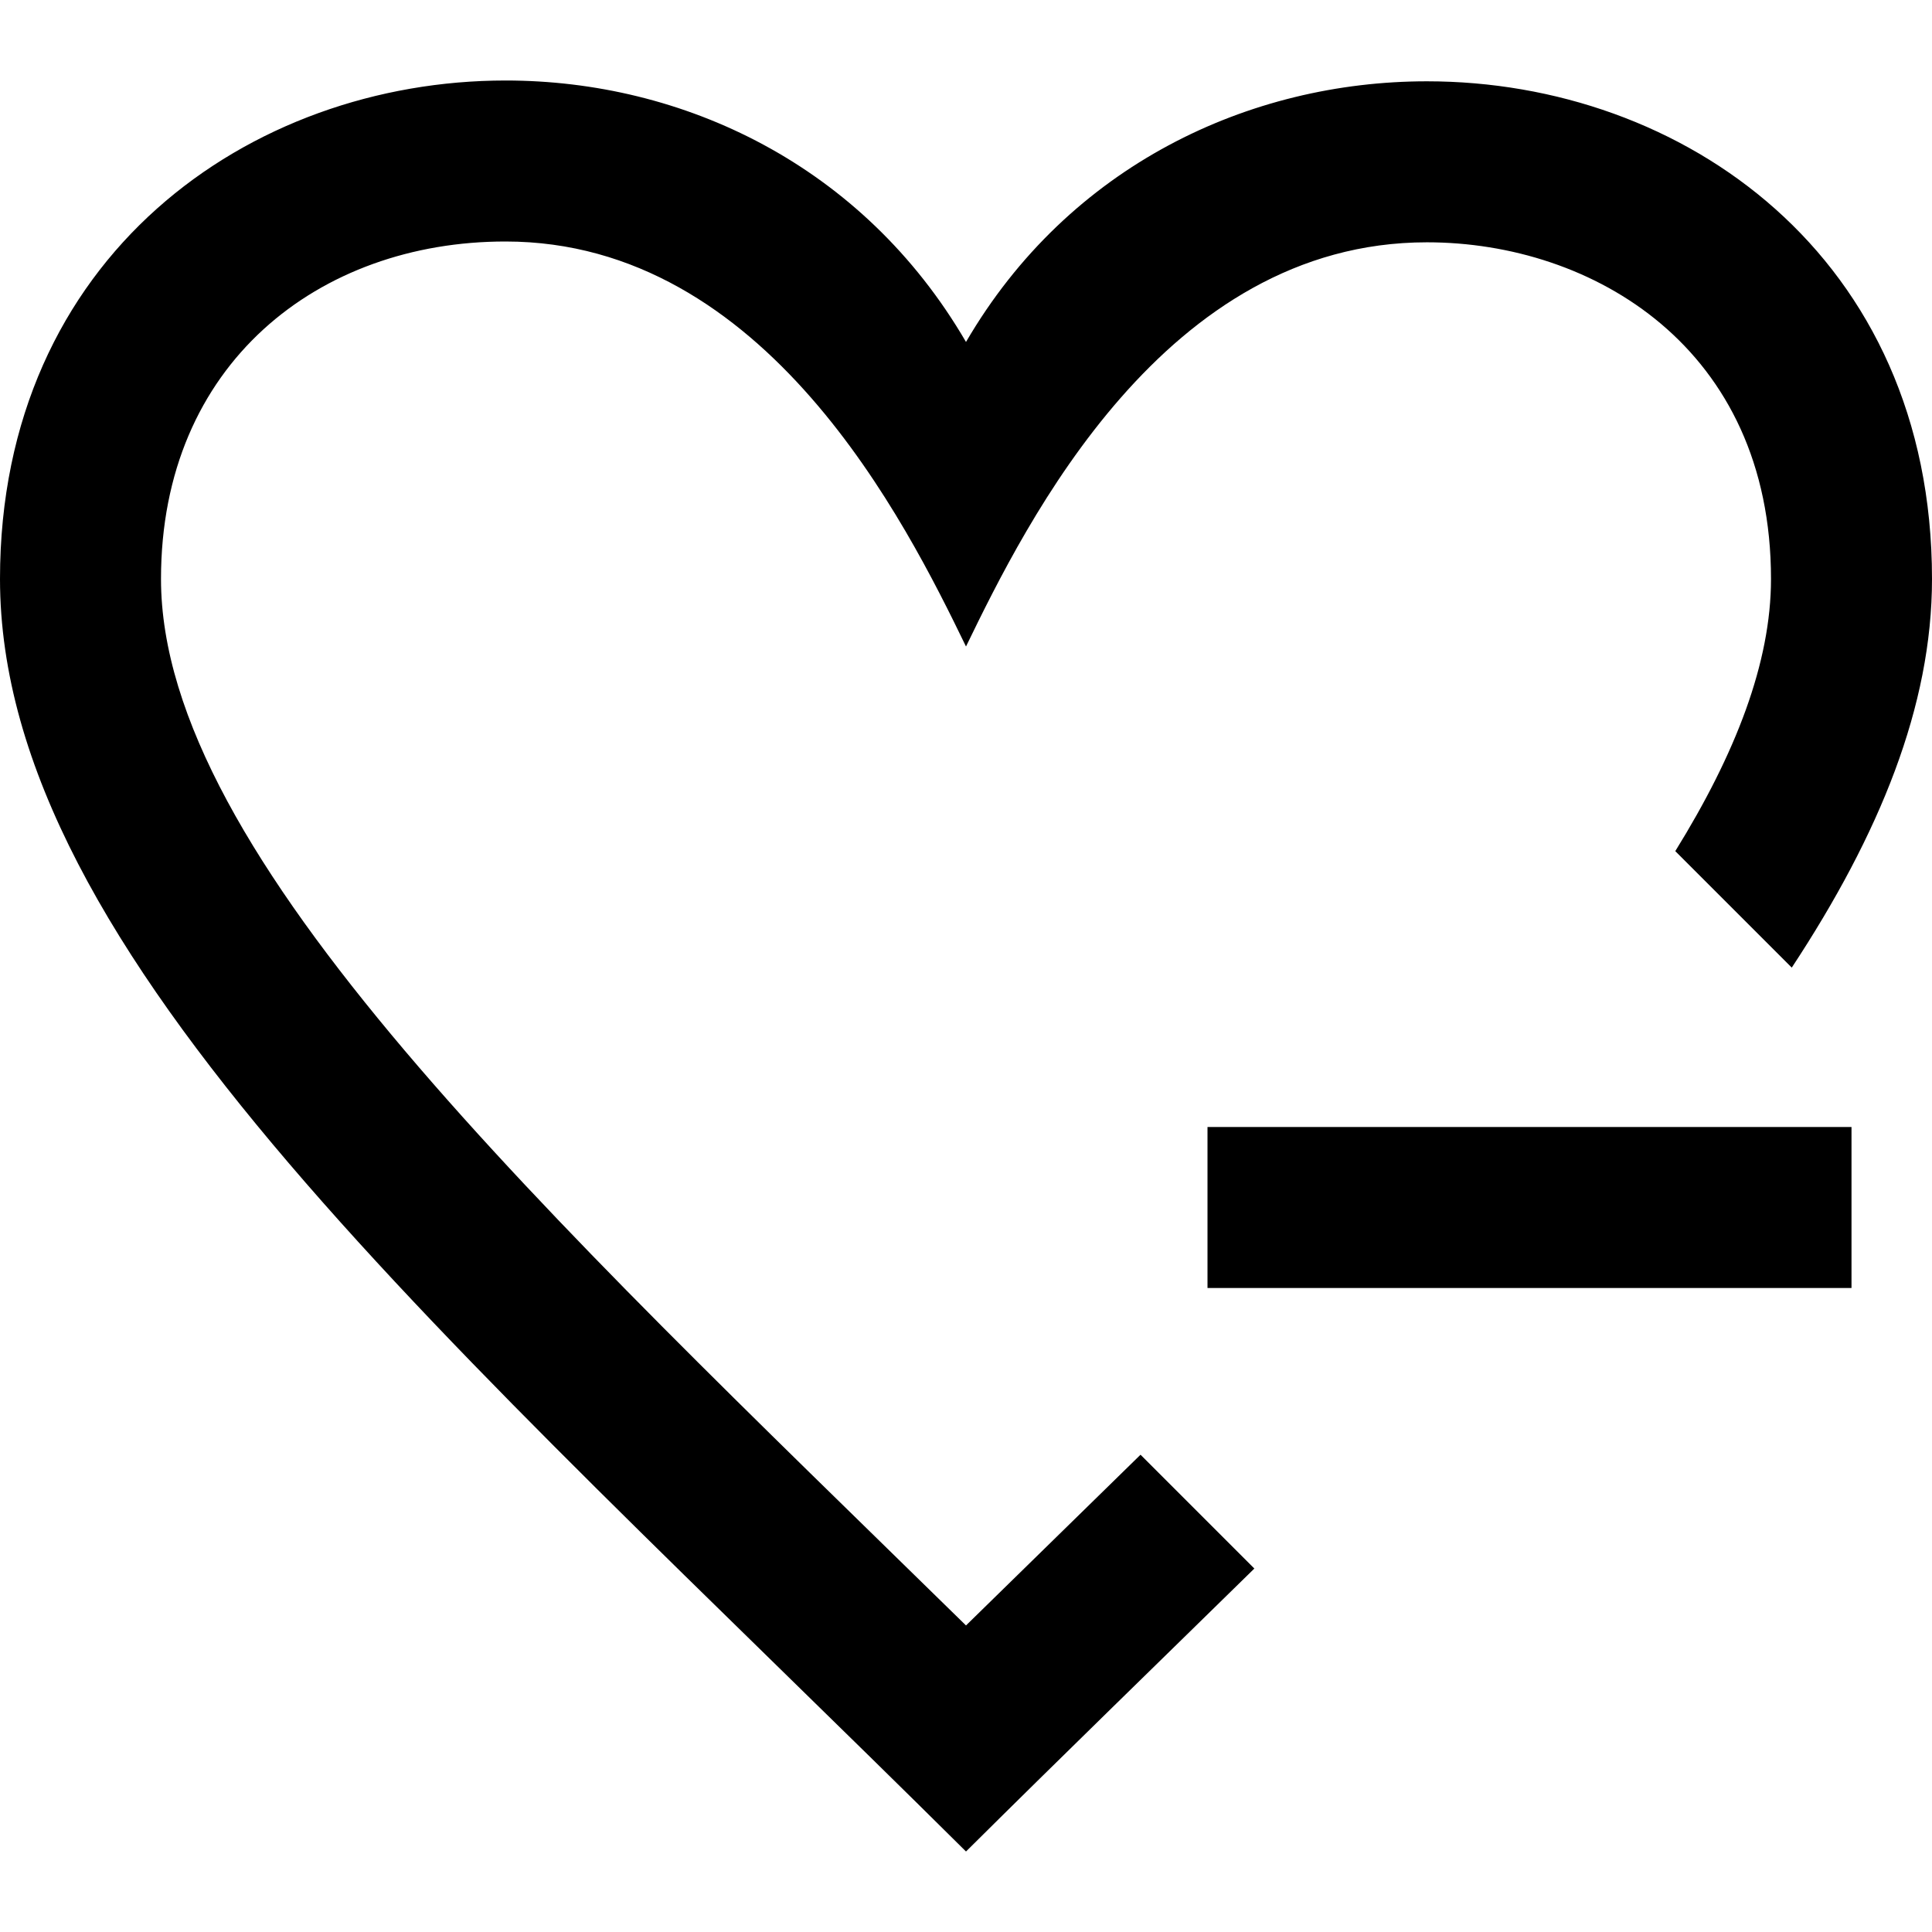
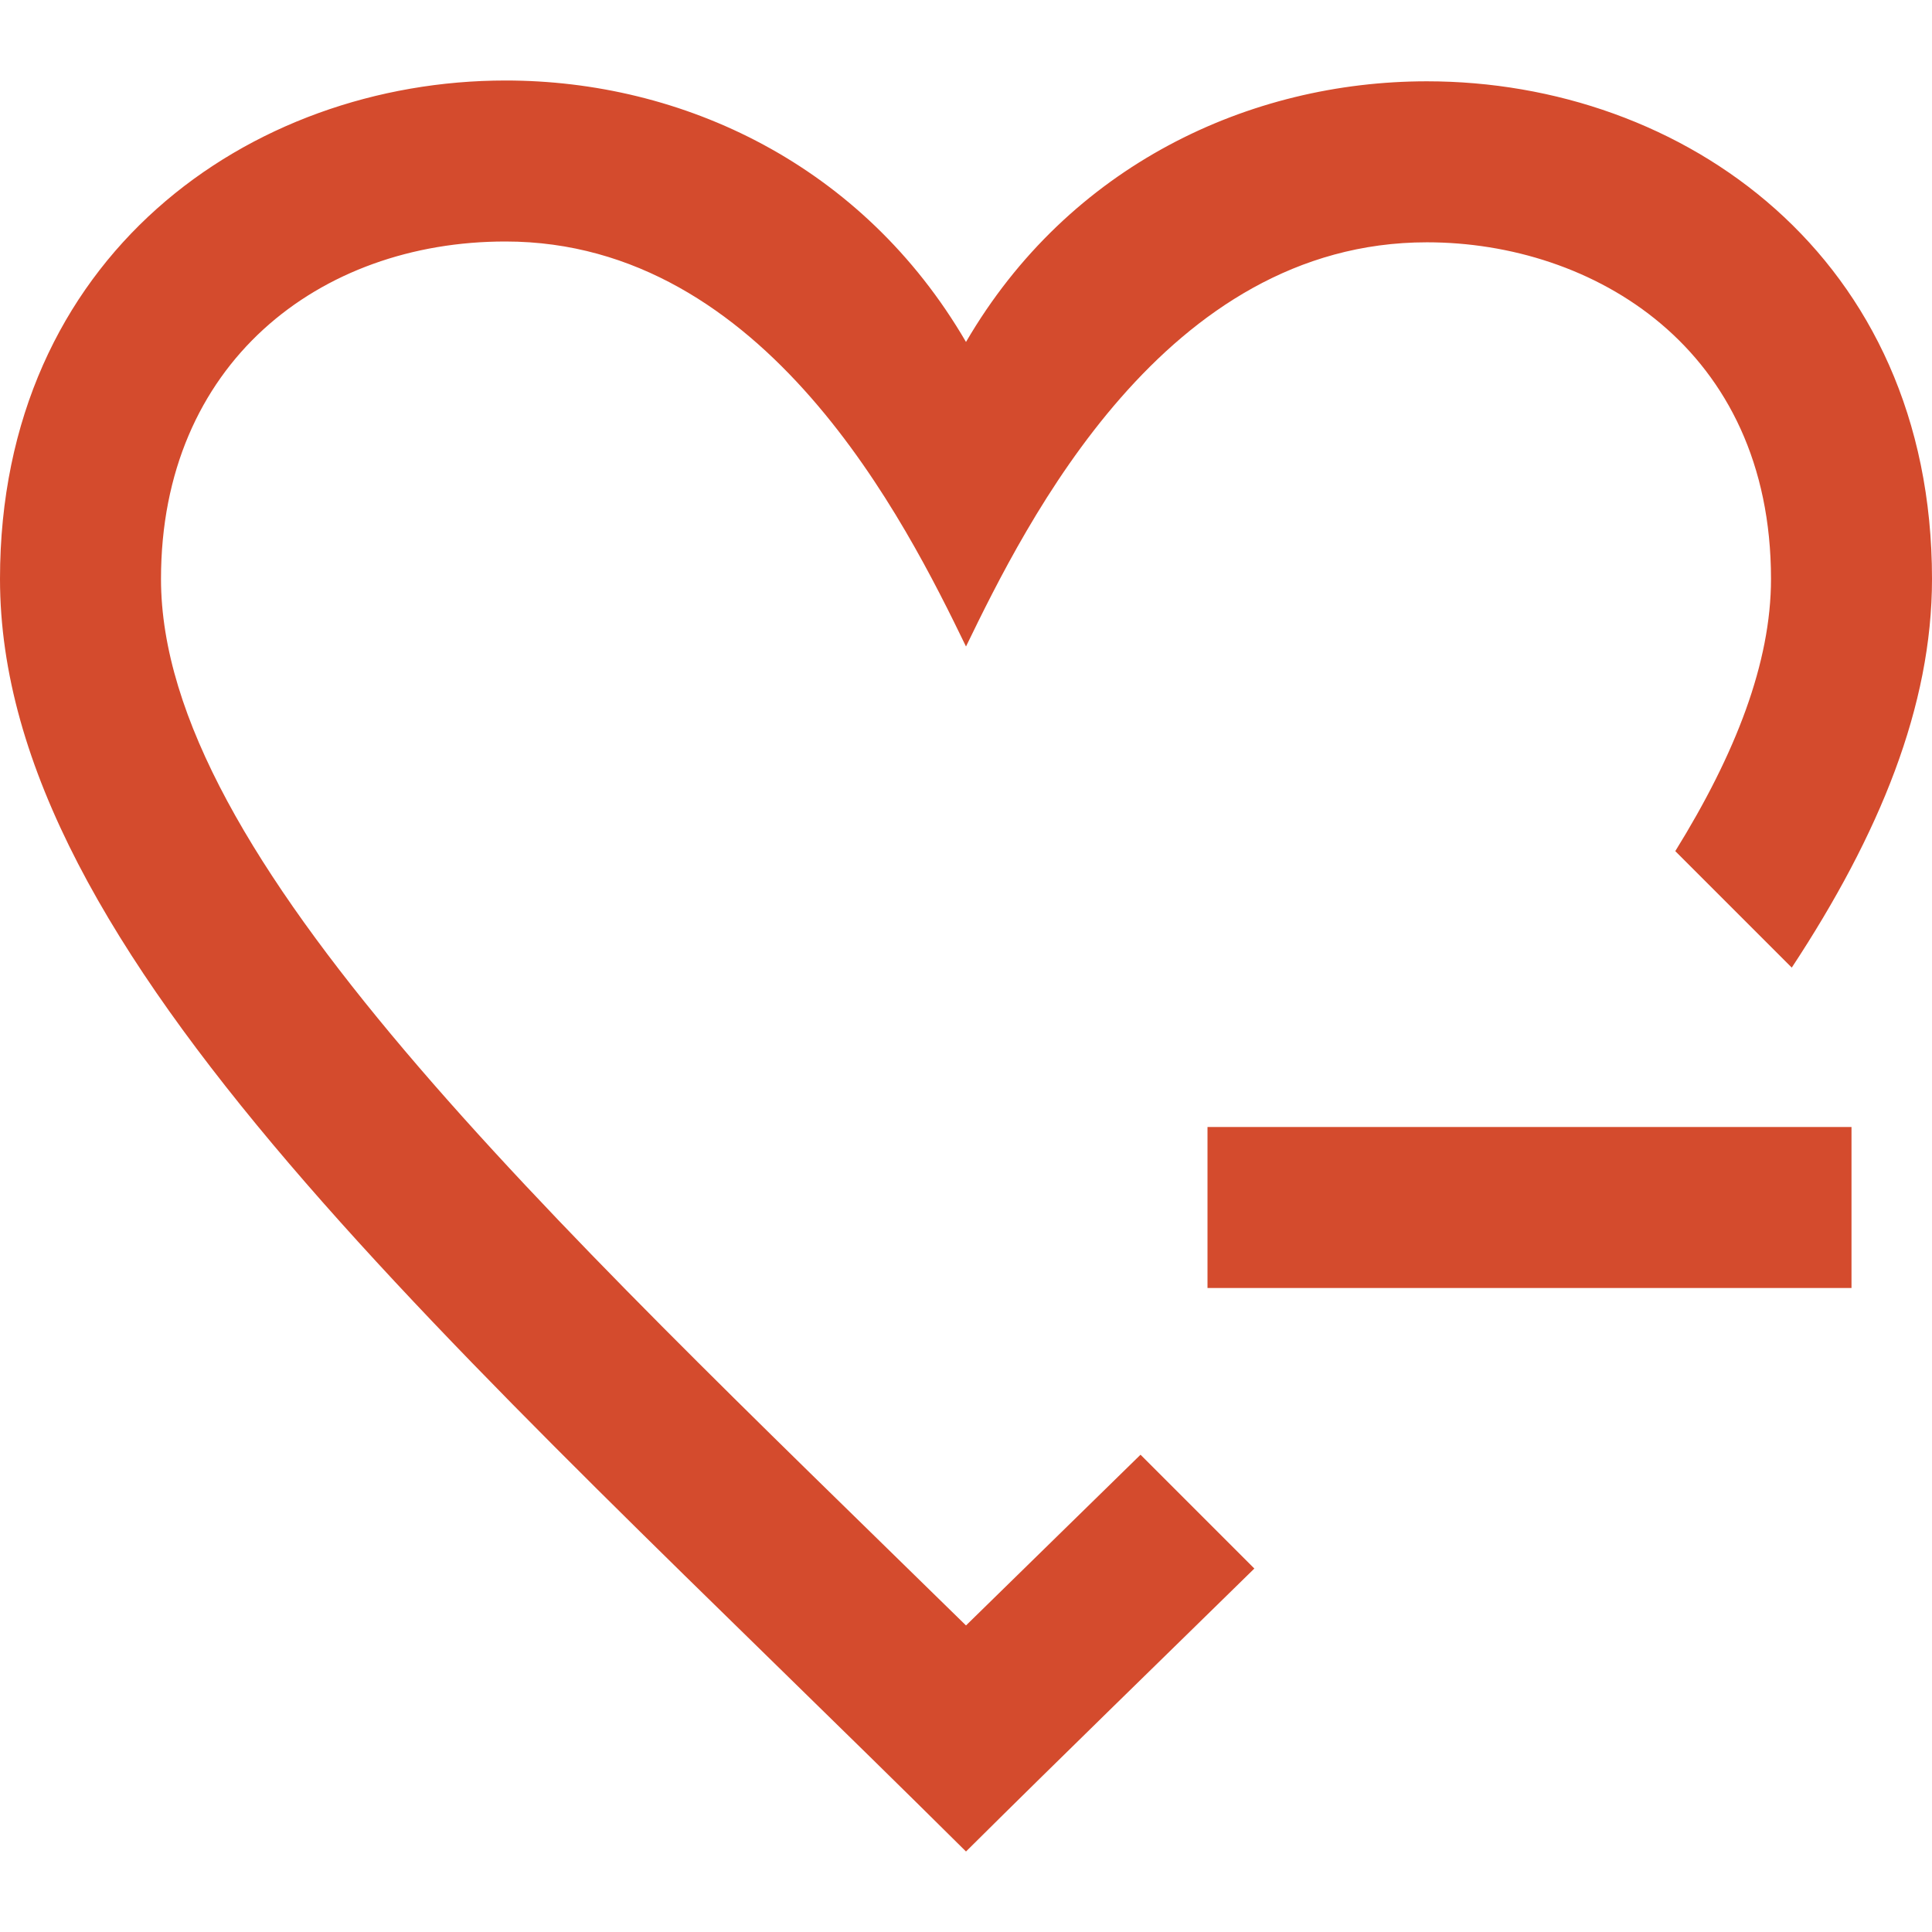
<svg xmlns="http://www.w3.org/2000/svg" width="24" height="24" viewBox="0 0 24 24">
-   <path d="M15.582 19.485c-1.141 1.119-2.345 2.287-3.582 3.515-6.43-6.381-12-11.147-12-15.808 0-4.005 3.098-6.192 6.281-6.192 2.197 0 4.434 1.042 5.719 3.248 1.279-2.195 3.521-3.238 5.726-3.238 3.177 0 6.274 2.171 6.274 6.182 0 1.577-.649 3.168-1.742 4.828l-1.447-1.447c.75-1.211 1.189-2.341 1.189-3.381 0-2.873-2.216-4.182-4.274-4.182-3.257 0-4.976 3.475-5.726 5.021-.747-1.54-2.484-5.03-5.72-5.031-2.315-.001-4.28 1.516-4.28 4.192 0 3.442 4.742 7.85 10 13l2.168-2.121 1.414 1.414zm7.418-5.485h-8v2h8v-2z" />
+   <path style="fill: rgb(212, 75, 45);" d="M15.582 19.485c-1.141 1.119-2.345 2.287-3.582 3.515-6.43-6.381-12-11.147-12-15.808 0-4.005 3.098-6.192 6.281-6.192 2.197 0 4.434 1.042 5.719 3.248 1.279-2.195 3.521-3.238 5.726-3.238 3.177 0 6.274 2.171 6.274 6.182 0 1.577-.649 3.168-1.742 4.828l-1.447-1.447c.75-1.211 1.189-2.341 1.189-3.381 0-2.873-2.216-4.182-4.274-4.182-3.257 0-4.976 3.475-5.726 5.021-.747-1.54-2.484-5.03-5.72-5.031-2.315-.001-4.28 1.516-4.28 4.192 0 3.442 4.742 7.85 10 13l2.168-2.121 1.414 1.414zm7.418-5.485h-8v2h8v-2z" />
</svg>
